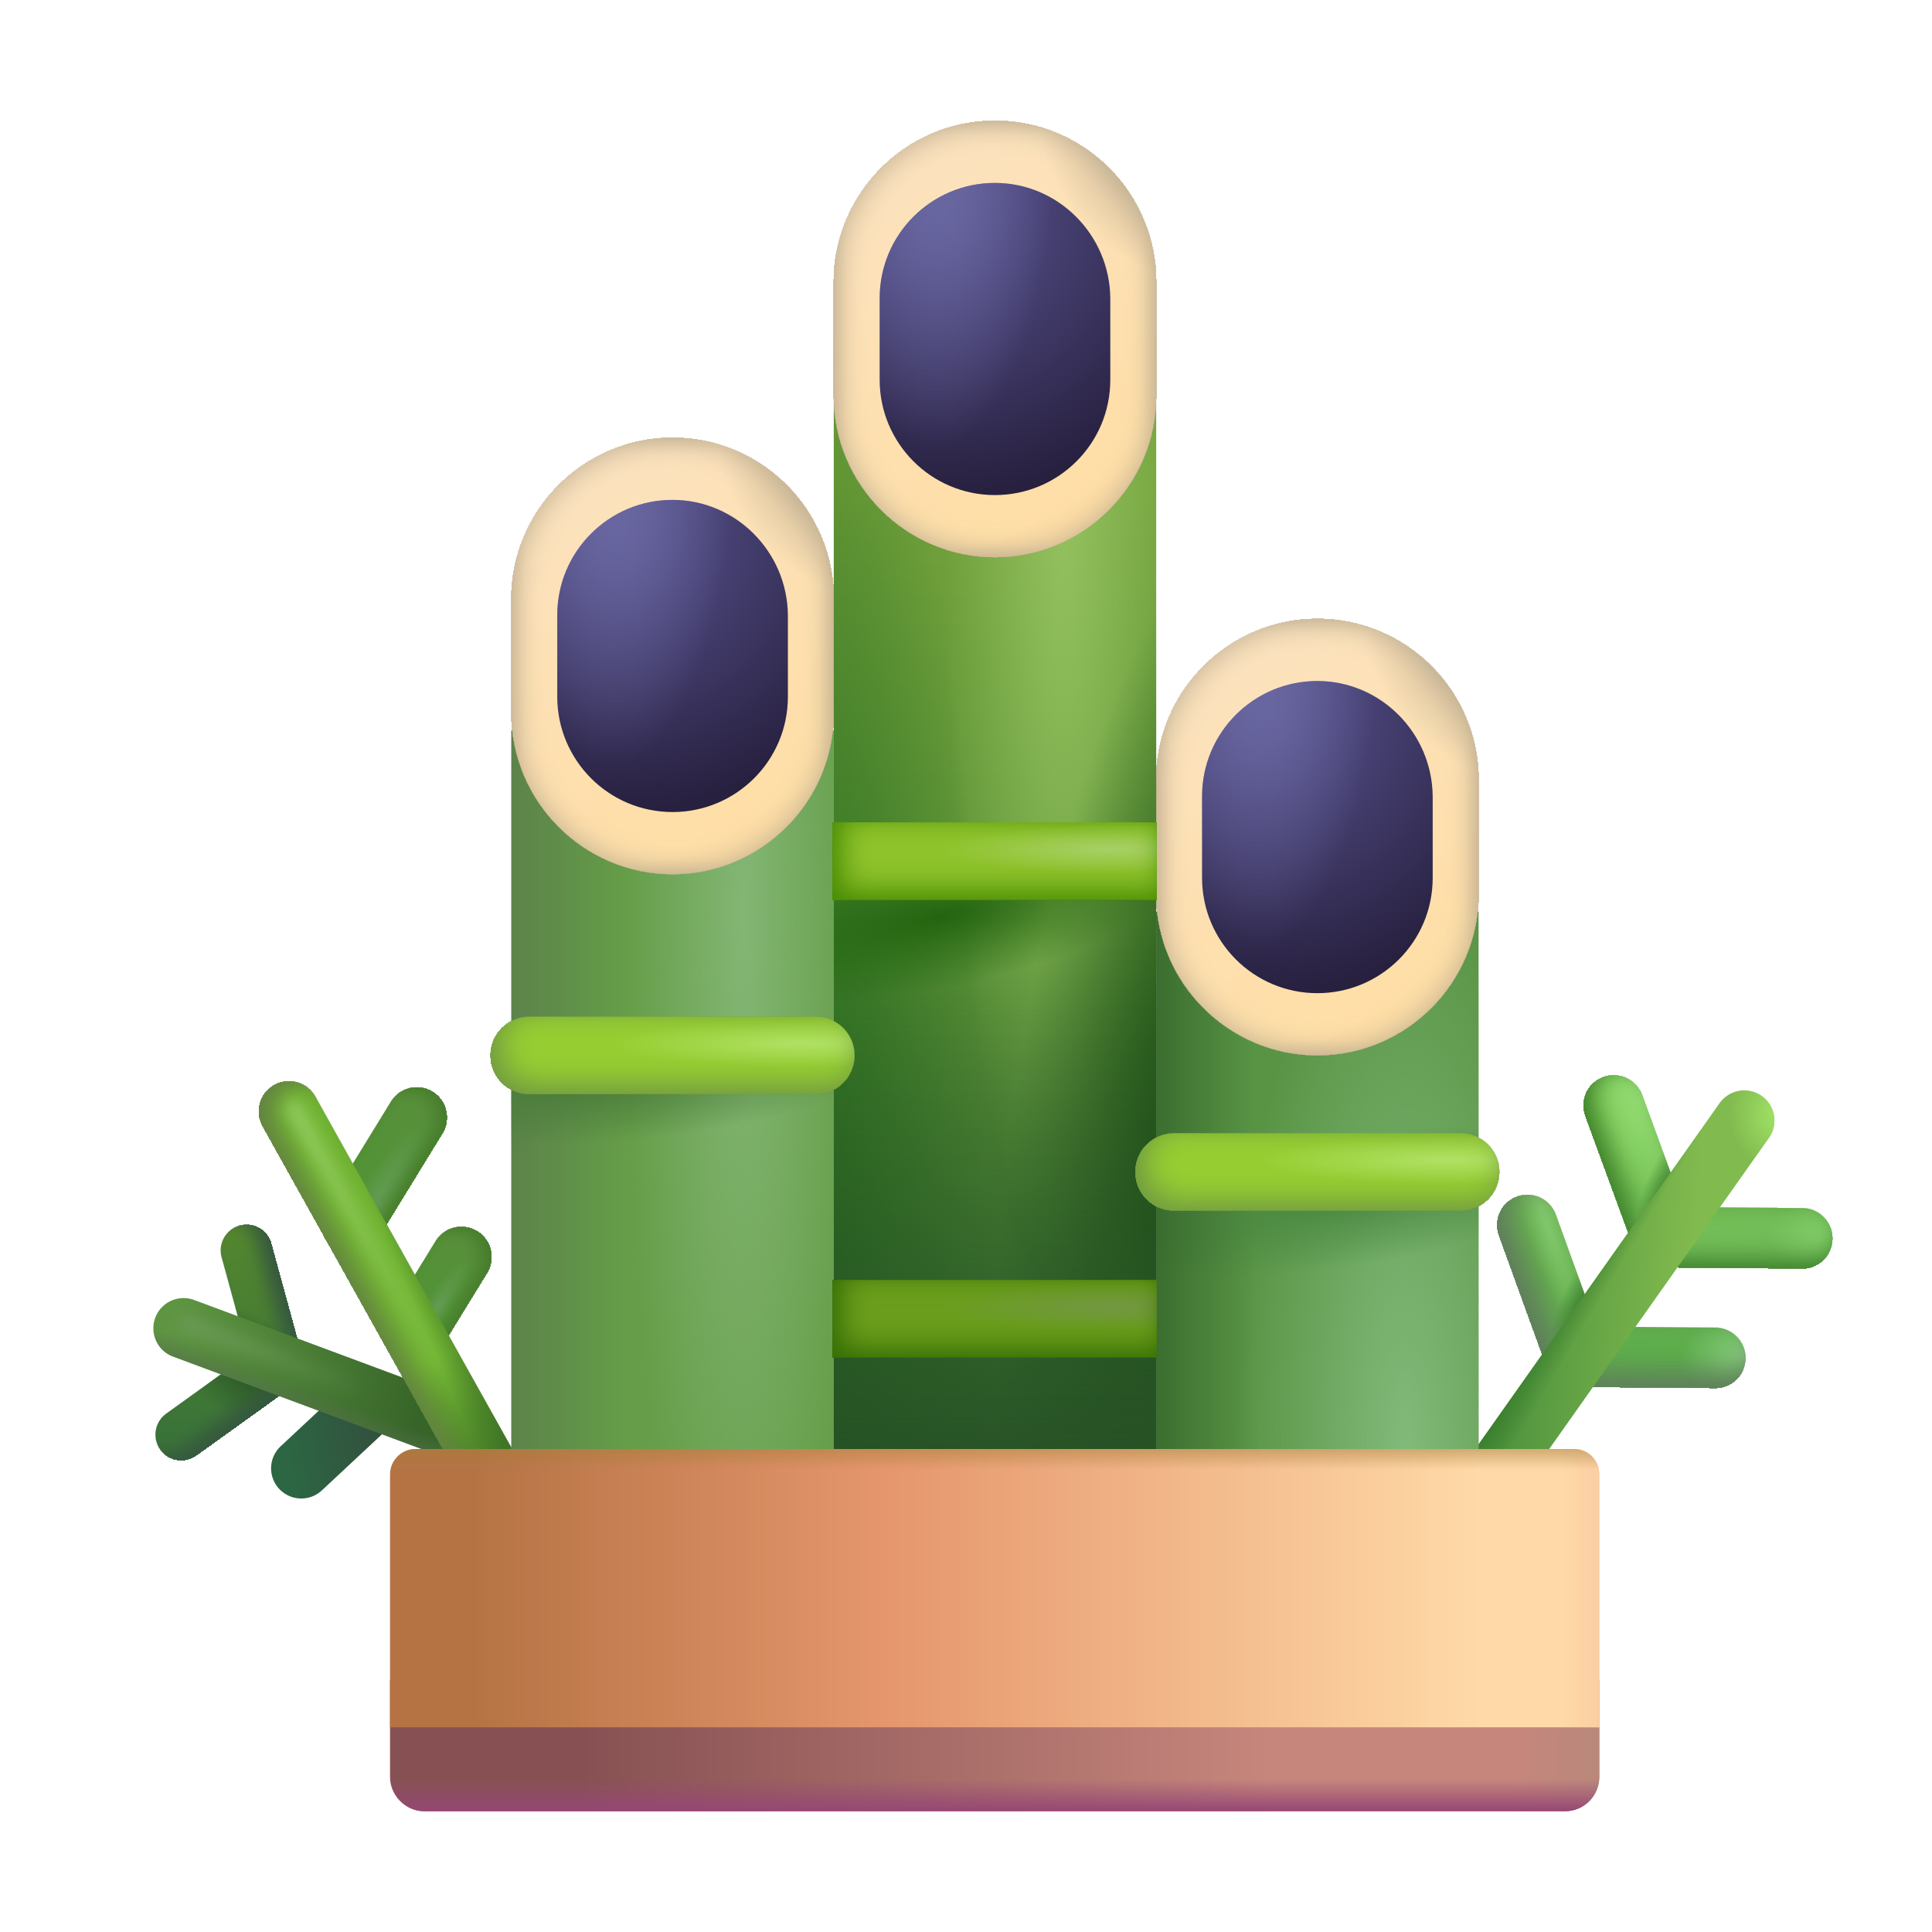
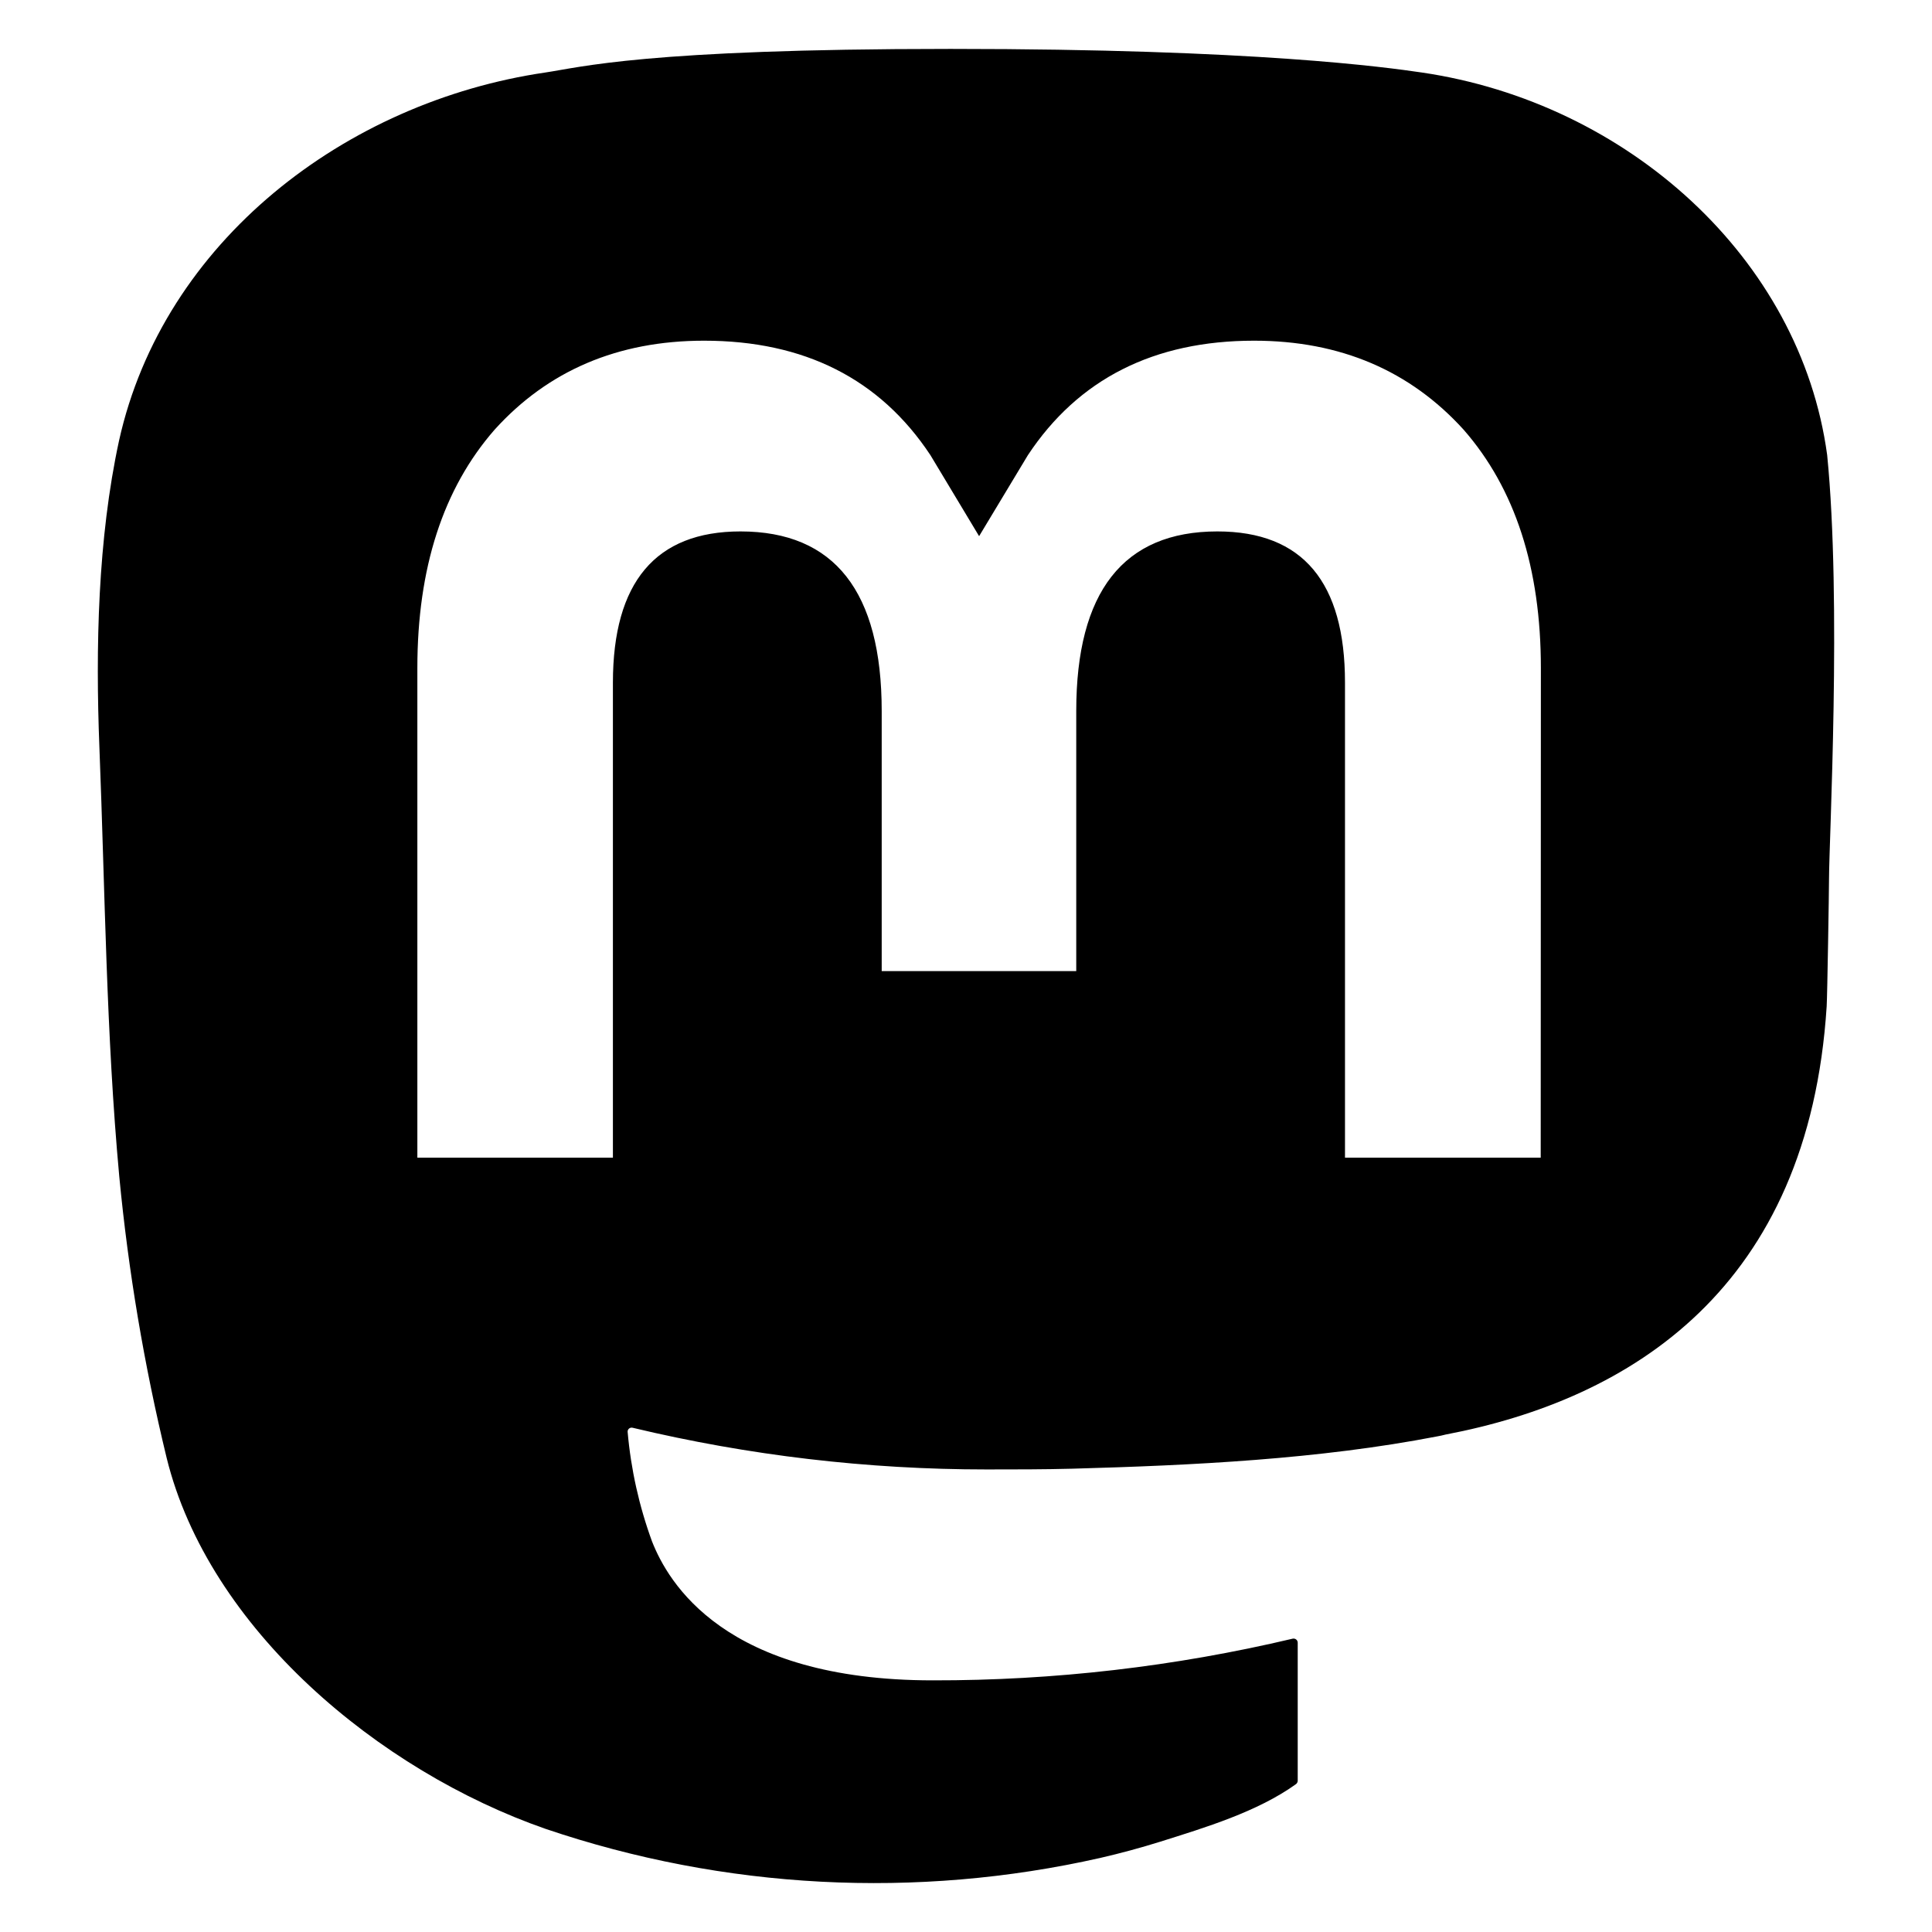
- <svg xmlns="http://www.w3.org/2000/svg" width="32" height="32" viewBox="0 0 32 32" fill="none">
-   <g filter="url(#filter0_i_18_742)">
-     <path d="M3 23.76L4.6 22.61L4.08 20.71" stroke="url(#paint0_linear_18_742)" stroke-width="0.85" stroke-miterlimit="10" stroke-linecap="round" stroke-linejoin="round" />
-     <path d="M3 23.76L4.6 22.61L4.08 20.71" stroke="url(#paint1_radial_18_742)" stroke-width="0.85" stroke-miterlimit="10" stroke-linecap="round" stroke-linejoin="round" />
-   </g>
-   <path d="M6.19 23.2L4.99 24.32" stroke="url(#paint2_linear_18_742)" stroke-miterlimit="10" stroke-linecap="round" stroke-linejoin="round" />
-   <g filter="url(#filter1_i_18_742)">
-     <path d="M5.82 20.27L6.9 18.51" stroke="url(#paint3_linear_18_742)" stroke-miterlimit="10" stroke-linecap="round" stroke-linejoin="round" />
-     <path d="M5.82 20.27L6.9 18.51" stroke="url(#paint4_radial_18_742)" stroke-miterlimit="10" stroke-linecap="round" stroke-linejoin="round" />
-   </g>
-   <g filter="url(#filter2_i_18_742)">
-     <path d="M6.94 21.96L7.64 20.82" stroke="url(#paint5_linear_18_742)" stroke-miterlimit="10" stroke-linecap="round" stroke-linejoin="round" />
-     <path d="M6.94 21.96L7.64 20.82" stroke="url(#paint6_radial_18_742)" stroke-miterlimit="10" stroke-linecap="round" stroke-linejoin="round" />
-   </g>
-   <path d="M7.77 23.76L3.04 22" stroke="url(#paint7_linear_18_742)" stroke-miterlimit="10" stroke-linecap="round" stroke-linejoin="round" />
-   <path d="M7.77 23.76L3.04 22" stroke="url(#paint8_linear_18_742)" stroke-miterlimit="10" stroke-linecap="round" stroke-linejoin="round" />
-   <g filter="url(#filter3_i_18_742)">
-     <path d="M26.73 18.31L27.53 20.49L29.85 20.51" stroke="url(#paint9_linear_18_742)" stroke-miterlimit="10" stroke-linecap="round" stroke-linejoin="round" />
-     <path d="M26.73 18.31L27.53 20.49L29.85 20.51" stroke="url(#paint10_radial_18_742)" stroke-miterlimit="10" stroke-linecap="round" stroke-linejoin="round" />
-     <path d="M26.73 18.31L27.53 20.49L29.85 20.51" stroke="url(#paint11_radial_18_742)" stroke-miterlimit="10" stroke-linecap="round" stroke-linejoin="round" />
-     <path d="M26.73 18.31L27.53 20.49L29.85 20.51" stroke="url(#paint12_radial_18_742)" stroke-miterlimit="10" stroke-linecap="round" stroke-linejoin="round" />
-   </g>
-   <g filter="url(#filter4_i_18_742)">
-     <path d="M25.3 20.29L26.09 22.47L28.41 22.49" stroke="url(#paint13_linear_18_742)" stroke-miterlimit="10" stroke-linecap="round" stroke-linejoin="round" />
-     <path d="M25.3 20.29L26.09 22.47L28.41 22.49" stroke="url(#paint14_radial_18_742)" stroke-miterlimit="10" stroke-linecap="round" stroke-linejoin="round" />
-     <path d="M25.3 20.29L26.09 22.47L28.41 22.49" stroke="url(#paint15_radial_18_742)" stroke-miterlimit="10" stroke-linecap="round" stroke-linejoin="round" />
-     <path d="M25.3 20.29L26.09 22.47L28.41 22.49" stroke="url(#paint16_radial_18_742)" stroke-miterlimit="10" stroke-linecap="round" stroke-linejoin="round" />
-   </g>
-   <path d="M23.55 26.12L28.89 18.56" stroke="url(#paint17_linear_18_742)" stroke-miterlimit="10" stroke-linecap="round" stroke-linejoin="round" />
-   <path d="M23.55 26.12L28.89 18.56" stroke="url(#paint18_radial_18_742)" stroke-miterlimit="10" stroke-linecap="round" stroke-linejoin="round" />
-   <path d="M23.55 26.12L28.89 18.56" stroke="url(#paint19_linear_18_742)" stroke-miterlimit="10" stroke-linecap="round" stroke-linejoin="round" />
-   <g filter="url(#filter5_i_18_742)">
-     <path d="M8.2 24.52L4.79 18.41" stroke="#70B430" stroke-miterlimit="10" stroke-linecap="round" stroke-linejoin="round" />
-     <path d="M8.2 24.52L4.79 18.41" stroke="url(#paint20_linear_18_742)" stroke-miterlimit="10" stroke-linecap="round" stroke-linejoin="round" />
-     <path d="M8.2 24.52L4.79 18.41" stroke="url(#paint21_linear_18_742)" stroke-miterlimit="10" stroke-linecap="round" stroke-linejoin="round" />
-   </g>
-   <path d="M25.92 30H7.03C6.72 30 6.46 29.74 6.46 29.43V27.82H26.49V29.43C26.49 29.74 26.24 30 25.92 30Z" fill="url(#paint22_linear_18_742)" />
-   <path d="M25.92 30H7.03C6.72 30 6.46 29.74 6.46 29.43V27.82H26.49V29.43C26.49 29.74 26.24 30 25.92 30Z" fill="url(#paint23_linear_18_742)" />
-   <path d="M25.92 30H7.03C6.72 30 6.46 29.74 6.46 29.43V27.82H26.49V29.43C26.49 29.74 26.24 30 25.92 30Z" fill="url(#paint24_linear_18_742)" />
-   <path d="M26.07 24H6.88C6.65 24 6.46 24.19 6.46 24.42V28.61H26.49V24.42C26.49 24.19 26.31 24 26.07 24Z" fill="url(#paint25_linear_18_742)" />
-   <path d="M26.07 24H6.88C6.65 24 6.46 24.19 6.46 24.42V28.61H26.49V24.42C26.49 24.19 26.31 24 26.07 24Z" fill="url(#paint26_linear_18_742)" />
-   <path d="M26.07 24H6.88C6.65 24 6.46 24.19 6.46 24.42V28.61H26.49V24.42C26.49 24.19 26.31 24 26.07 24Z" fill="url(#paint27_linear_18_742)" />
-   <path d="M13.81 12.1H8.47V24H13.81V12.1Z" fill="#659D48" />
-   <path d="M13.81 12.1H8.47V24H13.81V12.1Z" fill="url(#paint28_radial_18_742)" />
-   <path d="M13.81 12.1H8.47V24H13.81V12.1Z" fill="url(#paint29_linear_18_742)" />
-   <path d="M13.81 12.1H8.47V24H13.81V12.1Z" fill="url(#paint30_radial_18_742)" />
-   <g filter="url(#filter6_i_18_742)">
-     <path d="M11.14 7.25C9.67 7.25 8.47 8.45 8.47 9.92V11.81C8.47 13.28 9.67 14.48 11.14 14.48C12.61 14.48 13.81 13.28 13.81 11.81V9.92C13.81 8.44 12.61 7.25 11.14 7.25Z" fill="url(#paint31_linear_18_742)" />
-     <path d="M11.14 7.25C9.67 7.25 8.47 8.45 8.47 9.92V11.81C8.47 13.28 9.67 14.48 11.14 14.48C12.61 14.48 13.81 13.28 13.81 11.81V9.92C13.81 8.44 12.61 7.25 11.14 7.25Z" fill="url(#paint32_radial_18_742)" />
-   </g>
-   <path d="M11.14 8.28C10.09 8.28 9.23 9.13 9.23 10.19V11.54C9.23 12.59 10.08 13.45 11.14 13.45C12.19 13.45 13.05 12.6 13.05 11.54V10.19C13.04 9.14 12.19 8.28 11.14 8.28Z" fill="url(#paint33_radial_18_742)" />
-   <path d="M11.14 8.28C10.09 8.28 9.23 9.13 9.23 10.19V11.54C9.23 12.59 10.08 13.45 11.14 13.45C12.19 13.45 13.05 12.6 13.05 11.54V10.19C13.04 9.14 12.19 8.28 11.14 8.28Z" fill="url(#paint34_radial_18_742)" />
-   <path d="M24.49 15.1H19.15V24H24.49V15.1Z" fill="#599445" />
-   <path d="M24.49 15.1H19.15V24H24.49V15.1Z" fill="url(#paint35_radial_18_742)" />
-   <path d="M24.49 15.1H19.15V24H24.49V15.1Z" fill="url(#paint36_radial_18_742)" />
-   <path d="M24.49 15.1H19.15V24H24.49V15.1Z" fill="url(#paint37_linear_18_742)" />
-   <g filter="url(#filter7_i_18_742)">
-     <path d="M21.82 10.25C20.35 10.25 19.15 11.45 19.15 12.92V14.81C19.15 16.28 20.35 17.48 21.82 17.48C23.29 17.48 24.49 16.28 24.49 14.81V12.92C24.49 11.44 23.29 10.25 21.82 10.25Z" fill="url(#paint38_linear_18_742)" />
-     <path d="M21.82 10.25C20.35 10.25 19.15 11.45 19.15 12.92V14.81C19.15 16.28 20.35 17.48 21.82 17.48C23.29 17.48 24.49 16.28 24.49 14.81V12.92C24.49 11.44 23.29 10.25 21.82 10.25Z" fill="url(#paint39_radial_18_742)" />
-   </g>
-   <path d="M21.82 11.28C20.77 11.28 19.91 12.13 19.91 13.19V14.54C19.91 15.59 20.76 16.45 21.82 16.45C22.87 16.45 23.73 15.6 23.73 14.54V13.19C23.72 12.14 22.87 11.28 21.82 11.28Z" fill="url(#paint40_radial_18_742)" />
-   <path d="M21.82 11.28C20.77 11.28 19.91 12.13 19.91 13.19V14.54C19.91 15.59 20.76 16.45 21.82 16.45C22.87 16.45 23.73 15.6 23.73 14.54V13.19C23.72 12.14 22.87 11.28 21.82 11.28Z" fill="url(#paint41_radial_18_742)" />
-   <path d="M19.15 5.5H13.81V24H19.15V5.5Z" fill="url(#paint42_linear_18_742)" />
-   <path d="M19.15 5.5H13.81V24H19.15V5.5Z" fill="url(#paint43_radial_18_742)" />
-   <path d="M19.15 5.5H13.81V24H19.15V5.5Z" fill="url(#paint44_radial_18_742)" />
-   <path d="M19.15 5.5H13.81V24H19.15V5.5Z" fill="url(#paint45_radial_18_742)" />
-   <path d="M19.15 5.5H13.81V24H19.15V5.5Z" fill="url(#paint46_linear_18_742)" />
-   <path d="M19.15 5.5H13.81V24H19.15V5.5Z" fill="url(#paint47_radial_18_742)" />
-   <g filter="url(#filter8_i_18_742)">
-     <path d="M16.48 2C15.01 2 13.81 3.2 13.81 4.67V6.56C13.81 8.03 15.01 9.23 16.48 9.23C17.95 9.23 19.15 8.03 19.15 6.56V4.67C19.15 3.19 17.95 2 16.48 2Z" fill="url(#paint48_linear_18_742)" />
-     <path d="M16.48 2C15.01 2 13.81 3.2 13.81 4.67V6.56C13.81 8.03 15.01 9.23 16.48 9.23C17.95 9.23 19.15 8.03 19.15 6.56V4.67C19.15 3.19 17.95 2 16.48 2Z" fill="url(#paint49_radial_18_742)" />
-   </g>
-   <path d="M16.48 3.03C15.43 3.03 14.57 3.88 14.57 4.94V6.29C14.57 7.34 15.42 8.2 16.48 8.2C17.53 8.2 18.39 7.35 18.39 6.29V4.94C18.38 3.89 17.53 3.03 16.48 3.03Z" fill="url(#paint50_radial_18_742)" />
-   <path d="M16.48 3.03C15.43 3.03 14.57 3.88 14.57 4.94V6.29C14.57 7.34 15.42 8.2 16.48 8.2C17.53 8.2 18.39 7.35 18.39 6.29V4.94C18.38 3.89 17.53 3.03 16.48 3.03Z" fill="url(#paint51_radial_18_742)" />
-   <g filter="url(#filter9_i_18_742)">
-     <path d="M19.16 21.2H13.79V22.48H19.16V21.2Z" fill="#6B9E1C" />
-     <path d="M19.16 21.2H13.79V22.48H19.16V21.2Z" fill="url(#paint52_radial_18_742)" />
-   </g>
-   <g filter="url(#filter10_i_18_742)">
-     <path d="M19.16 13.62H13.79V14.9H19.16V13.62Z" fill="#8FC32B" />
-     <path d="M19.16 13.62H13.79V14.9H19.16V13.62Z" fill="url(#paint53_radial_18_742)" />
-   </g>
-   <g filter="url(#filter11_i_18_742)">
-     <path d="M13.514 16.84H8.766C8.413 16.84 8.126 17.127 8.126 17.48C8.126 17.834 8.413 18.12 8.766 18.12H13.514C13.867 18.12 14.153 17.834 14.153 17.48C14.153 17.127 13.867 16.84 13.514 16.84Z" fill="#96CE31" />
-     <path d="M13.514 16.84H8.766C8.413 16.84 8.126 17.127 8.126 17.48C8.126 17.834 8.413 18.12 8.766 18.12H13.514C13.867 18.12 14.153 17.834 14.153 17.48C14.153 17.127 13.867 16.84 13.514 16.84Z" fill="url(#paint54_radial_18_742)" />
-   </g>
-   <g filter="url(#filter12_i_18_742)">
-     <path d="M24.194 18.77H19.447C19.093 18.77 18.806 19.057 18.806 19.41C18.806 19.764 19.093 20.05 19.447 20.05H24.194C24.547 20.05 24.834 19.764 24.834 19.41C24.834 19.057 24.547 18.77 24.194 18.77Z" fill="#96CE31" />
-     <path d="M24.194 18.77H19.447C19.093 18.77 18.806 19.057 18.806 19.41C18.806 19.764 19.093 20.05 19.447 20.05H24.194C24.547 20.05 24.834 19.764 24.834 19.41C24.834 19.057 24.547 18.77 24.194 18.77Z" fill="url(#paint55_radial_18_742)" />
-   </g>
-   <g filter="url(#filter13_f_18_742)">
-     <path d="M4.857 18.344L7.872 23.703" stroke="url(#paint56_linear_18_742)" stroke-width="0.25" stroke-linecap="round" />
-   </g>
-   <g filter="url(#filter14_f_18_742)">
-     <path d="M3.075 21.922L6.544 23.219" stroke="url(#paint57_linear_18_742)" stroke-width="0.25" stroke-linecap="round" />
-   </g>
-   <defs>
-     <filter id="filter0_i_18_742" x="2.325" y="20.185" width="2.7" height="4" filterUnits="userSpaceOnUse" color-interpolation-filters="sRGB">
-       <feFlood flood-opacity="0" result="BackgroundImageFix" />
-       <feBlend mode="normal" in="SourceGraphic" in2="BackgroundImageFix" result="shape" />
-       <feColorMatrix in="SourceAlpha" type="matrix" values="0 0 0 0 0 0 0 0 0 0 0 0 0 0 0 0 0 0 127 0" result="hardAlpha" />
-       <feOffset dx="-0.25" dy="-0.1" />
-       <feGaussianBlur stdDeviation="0.15" />
-       <feComposite in2="hardAlpha" operator="arithmetic" k2="-1" k3="1" />
-       <feColorMatrix type="matrix" values="0 0 0 0 0.208 0 0 0 0 0.341 0 0 0 0 0.243 0 0 0 1 0" />
-       <feBlend mode="normal" in2="shape" result="effect1_innerShadow_18_742" />
-     </filter>
-     <filter id="filter1_i_18_742" x="5.17" y="18.01" width="2.23" height="2.76" filterUnits="userSpaceOnUse" color-interpolation-filters="sRGB">
-       <feFlood flood-opacity="0" result="BackgroundImageFix" />
-       <feBlend mode="normal" in="SourceGraphic" in2="BackgroundImageFix" result="shape" />
-       <feColorMatrix in="SourceAlpha" type="matrix" values="0 0 0 0 0 0 0 0 0 0 0 0 0 0 0 0 0 0 127 0" result="hardAlpha" />
-       <feOffset dx="-0.15" />
-       <feGaussianBlur stdDeviation="0.15" />
-       <feComposite in2="hardAlpha" operator="arithmetic" k2="-1" k3="1" />
-       <feColorMatrix type="matrix" values="0 0 0 0 0.267 0 0 0 0 0.475 0 0 0 0 0.161 0 0 0 1 0" />
-       <feBlend mode="normal" in2="shape" result="effect1_innerShadow_18_742" />
-     </filter>
-     <filter id="filter2_i_18_742" x="6.29" y="20.32" width="1.85" height="2.14" filterUnits="userSpaceOnUse" color-interpolation-filters="sRGB">
-       <feFlood flood-opacity="0" result="BackgroundImageFix" />
-       <feBlend mode="normal" in="SourceGraphic" in2="BackgroundImageFix" result="shape" />
-       <feColorMatrix in="SourceAlpha" type="matrix" values="0 0 0 0 0 0 0 0 0 0 0 0 0 0 0 0 0 0 127 0" result="hardAlpha" />
-       <feOffset dx="-0.15" />
-       <feGaussianBlur stdDeviation="0.15" />
-       <feComposite in2="hardAlpha" operator="arithmetic" k2="-1" k3="1" />
-       <feColorMatrix type="matrix" values="0 0 0 0 0.267 0 0 0 0 0.475 0 0 0 0 0.161 0 0 0 1 0" />
-       <feBlend mode="normal" in2="shape" result="effect1_innerShadow_18_742" />
-     </filter>
-     <filter id="filter3_i_18_742" x="26.23" y="17.66" width="4.27" height="3.35" filterUnits="userSpaceOnUse" color-interpolation-filters="sRGB">
-       <feFlood flood-opacity="0" result="BackgroundImageFix" />
-       <feBlend mode="normal" in="SourceGraphic" in2="BackgroundImageFix" result="shape" />
-       <feColorMatrix in="SourceAlpha" type="matrix" values="0 0 0 0 0 0 0 0 0 0 0 0 0 0 0 0 0 0 127 0" result="hardAlpha" />
-       <feOffset dx="0.15" dy="-0.15" />
-       <feGaussianBlur stdDeviation="0.2" />
-       <feComposite in2="hardAlpha" operator="arithmetic" k2="-1" k3="1" />
-       <feColorMatrix type="matrix" values="0 0 0 0 0.239 0 0 0 0 0.498 0 0 0 0 0.161 0 0 0 1 0" />
-       <feBlend mode="normal" in2="shape" result="effect1_innerShadow_18_742" />
-     </filter>
-     <filter id="filter4_i_18_742" x="24.8" y="19.54" width="4.36" height="3.45" filterUnits="userSpaceOnUse" color-interpolation-filters="sRGB">
-       <feFlood flood-opacity="0" result="BackgroundImageFix" />
-       <feBlend mode="normal" in="SourceGraphic" in2="BackgroundImageFix" result="shape" />
-       <feColorMatrix in="SourceAlpha" type="matrix" values="0 0 0 0 0 0 0 0 0 0 0 0 0 0 0 0 0 0 127 0" result="hardAlpha" />
-       <feOffset dx="0.25" dy="-0.25" />
-       <feGaussianBlur stdDeviation="0.25" />
-       <feComposite in2="hardAlpha" operator="arithmetic" k2="-1" k3="1" />
-       <feColorMatrix type="matrix" values="0 0 0 0 0.373 0 0 0 0 0.482 0 0 0 0 0.361 0 0 0 1 0" />
-       <feBlend mode="normal" in2="shape" result="effect1_innerShadow_18_742" />
-     </filter>
-     <filter id="filter5_i_18_742" x="4.29" y="17.91" width="4.66" height="7.11" filterUnits="userSpaceOnUse" color-interpolation-filters="sRGB">
-       <feFlood flood-opacity="0" result="BackgroundImageFix" />
-       <feBlend mode="normal" in="SourceGraphic" in2="BackgroundImageFix" result="shape" />
-       <feColorMatrix in="SourceAlpha" type="matrix" values="0 0 0 0 0 0 0 0 0 0 0 0 0 0 0 0 0 0 127 0" result="hardAlpha" />
-       <feOffset dx="0.25" />
-       <feGaussianBlur stdDeviation="0.2" />
-       <feComposite in2="hardAlpha" operator="arithmetic" k2="-1" k3="1" />
-       <feColorMatrix type="matrix" values="0 0 0 0 0.388 0 0 0 0 0.51 0 0 0 0 0.255 0 0 0 1 0" />
-       <feBlend mode="normal" in2="shape" result="effect1_innerShadow_18_742" />
-     </filter>
-     <filter id="filter6_i_18_742" x="8.47" y="7.25" width="5.34" height="7.23" filterUnits="userSpaceOnUse" color-interpolation-filters="sRGB">
-       <feFlood flood-opacity="0" result="BackgroundImageFix" />
-       <feBlend mode="normal" in="SourceGraphic" in2="BackgroundImageFix" result="shape" />
-       <feColorMatrix in="SourceAlpha" type="matrix" values="0 0 0 0 0 0 0 0 0 0 0 0 0 0 0 0 0 0 127 0" result="hardAlpha" />
-       <feOffset />
-       <feGaussianBlur stdDeviation="0.25" />
-       <feComposite in2="hardAlpha" operator="arithmetic" k2="-1" k3="1" />
-       <feColorMatrix type="matrix" values="0 0 0 0 0.725 0 0 0 0 0.663 0 0 0 0 0.549 0 0 0 1 0" />
-       <feBlend mode="normal" in2="shape" result="effect1_innerShadow_18_742" />
-     </filter>
-     <filter id="filter7_i_18_742" x="19.15" y="10.25" width="5.34" height="7.23" filterUnits="userSpaceOnUse" color-interpolation-filters="sRGB">
-       <feFlood flood-opacity="0" result="BackgroundImageFix" />
-       <feBlend mode="normal" in="SourceGraphic" in2="BackgroundImageFix" result="shape" />
-       <feColorMatrix in="SourceAlpha" type="matrix" values="0 0 0 0 0 0 0 0 0 0 0 0 0 0 0 0 0 0 127 0" result="hardAlpha" />
-       <feOffset />
-       <feGaussianBlur stdDeviation="0.25" />
-       <feComposite in2="hardAlpha" operator="arithmetic" k2="-1" k3="1" />
-       <feColorMatrix type="matrix" values="0 0 0 0 0.725 0 0 0 0 0.663 0 0 0 0 0.549 0 0 0 1 0" />
-       <feBlend mode="normal" in2="shape" result="effect1_innerShadow_18_742" />
-     </filter>
-     <filter id="filter8_i_18_742" x="13.81" y="2" width="5.34" height="7.23" filterUnits="userSpaceOnUse" color-interpolation-filters="sRGB">
-       <feFlood flood-opacity="0" result="BackgroundImageFix" />
-       <feBlend mode="normal" in="SourceGraphic" in2="BackgroundImageFix" result="shape" />
-       <feColorMatrix in="SourceAlpha" type="matrix" values="0 0 0 0 0 0 0 0 0 0 0 0 0 0 0 0 0 0 127 0" result="hardAlpha" />
-       <feOffset />
-       <feGaussianBlur stdDeviation="0.25" />
-       <feComposite in2="hardAlpha" operator="arithmetic" k2="-1" k3="1" />
-       <feColorMatrix type="matrix" values="0 0 0 0 0.725 0 0 0 0 0.663 0 0 0 0 0.549 0 0 0 1 0" />
-       <feBlend mode="normal" in2="shape" result="effect1_innerShadow_18_742" />
-     </filter>
-     <filter id="filter9_i_18_742" x="13.79" y="21.05" width="5.52" height="1.43" filterUnits="userSpaceOnUse" color-interpolation-filters="sRGB">
-       <feFlood flood-opacity="0" result="BackgroundImageFix" />
-       <feBlend mode="normal" in="SourceGraphic" in2="BackgroundImageFix" result="shape" />
-       <feColorMatrix in="SourceAlpha" type="matrix" values="0 0 0 0 0 0 0 0 0 0 0 0 0 0 0 0 0 0 127 0" result="hardAlpha" />
-       <feOffset dx="0.15" dy="-0.15" />
-       <feGaussianBlur stdDeviation="0.25" />
-       <feComposite in2="hardAlpha" operator="arithmetic" k2="-1" k3="1" />
-       <feColorMatrix type="matrix" values="0 0 0 0 0.212 0 0 0 0 0.431 0 0 0 0 0.012 0 0 0 1 0" />
-       <feBlend mode="normal" in2="shape" result="effect1_innerShadow_18_742" />
-     </filter>
-     <filter id="filter10_i_18_742" x="13.79" y="13.47" width="5.52" height="1.43" filterUnits="userSpaceOnUse" color-interpolation-filters="sRGB">
-       <feFlood flood-opacity="0" result="BackgroundImageFix" />
-       <feBlend mode="normal" in="SourceGraphic" in2="BackgroundImageFix" result="shape" />
-       <feColorMatrix in="SourceAlpha" type="matrix" values="0 0 0 0 0 0 0 0 0 0 0 0 0 0 0 0 0 0 127 0" result="hardAlpha" />
-       <feOffset dx="0.15" dy="-0.15" />
-       <feGaussianBlur stdDeviation="0.25" />
-       <feComposite in2="hardAlpha" operator="arithmetic" k2="-1" k3="1" />
-       <feColorMatrix type="matrix" values="0 0 0 0 0.286 0 0 0 0 0.549 0 0 0 0 0.012 0 0 0 1 0" />
-       <feBlend mode="normal" in2="shape" result="effect1_innerShadow_18_742" />
-     </filter>
-     <filter id="filter11_i_18_742" x="8.126" y="16.69" width="6.177" height="1.43" filterUnits="userSpaceOnUse" color-interpolation-filters="sRGB">
-       <feFlood flood-opacity="0" result="BackgroundImageFix" />
-       <feBlend mode="normal" in="SourceGraphic" in2="BackgroundImageFix" result="shape" />
-       <feColorMatrix in="SourceAlpha" type="matrix" values="0 0 0 0 0 0 0 0 0 0 0 0 0 0 0 0 0 0 127 0" result="hardAlpha" />
-       <feOffset dx="0.15" dy="-0.15" />
-       <feGaussianBlur stdDeviation="0.25" />
-       <feComposite in2="hardAlpha" operator="arithmetic" k2="-1" k3="1" />
-       <feColorMatrix type="matrix" values="0 0 0 0 0.439 0 0 0 0 0.6 0 0 0 0 0.255 0 0 0 1 0" />
-       <feBlend mode="normal" in2="shape" result="effect1_innerShadow_18_742" />
-     </filter>
-     <filter id="filter12_i_18_742" x="18.806" y="18.62" width="6.177" height="1.43" filterUnits="userSpaceOnUse" color-interpolation-filters="sRGB">
-       <feFlood flood-opacity="0" result="BackgroundImageFix" />
-       <feBlend mode="normal" in="SourceGraphic" in2="BackgroundImageFix" result="shape" />
-       <feColorMatrix in="SourceAlpha" type="matrix" values="0 0 0 0 0 0 0 0 0 0 0 0 0 0 0 0 0 0 127 0" result="hardAlpha" />
-       <feOffset dx="0.15" dy="-0.15" />
-       <feGaussianBlur stdDeviation="0.25" />
-       <feComposite in2="hardAlpha" operator="arithmetic" k2="-1" k3="1" />
-       <feColorMatrix type="matrix" values="0 0 0 0 0.439 0 0 0 0 0.6 0 0 0 0 0.255 0 0 0 1 0" />
-       <feBlend mode="normal" in2="shape" result="effect1_innerShadow_18_742" />
-     </filter>
-     <filter id="filter13_f_18_742" x="4.482" y="17.969" width="3.766" height="6.109" filterUnits="userSpaceOnUse" color-interpolation-filters="sRGB">
-       <feFlood flood-opacity="0" result="BackgroundImageFix" />
-       <feBlend mode="normal" in="SourceGraphic" in2="BackgroundImageFix" result="shape" />
-       <feGaussianBlur stdDeviation="0.125" result="effect1_foregroundBlur_18_742" />
-     </filter>
-     <filter id="filter14_f_18_742" x="2.7" y="21.547" width="4.219" height="2.047" filterUnits="userSpaceOnUse" color-interpolation-filters="sRGB">
-       <feFlood flood-opacity="0" result="BackgroundImageFix" />
-       <feBlend mode="normal" in="SourceGraphic" in2="BackgroundImageFix" result="shape" />
-       <feGaussianBlur stdDeviation="0.125" result="effect1_foregroundBlur_18_742" />
-     </filter>
-     <linearGradient id="paint0_linear_18_742" x1="4.06" y1="19.344" x2="4.154" y2="23.76" gradientUnits="userSpaceOnUse">
-       <stop offset="0.011" stop-color="#5B8C2C" />
-       <stop offset="1" stop-color="#3A7338" />
-     </linearGradient>
-     <radialGradient id="paint1_radial_18_742" cx="0" cy="0" r="1" gradientUnits="userSpaceOnUse" gradientTransform="translate(4.24727 22.7344) rotate(121.343) scale(0.859858 1.8802)">
-       <stop offset="0.248" stop-color="#2D5D28" />
-       <stop offset="1" stop-color="#2D5D28" stop-opacity="0" />
-     </radialGradient>
-     <linearGradient id="paint2_linear_18_742" x1="6.19" y1="23.76" x2="4.763" y2="24.062" gradientUnits="userSpaceOnUse">
-       <stop stop-color="#32513F" />
-       <stop offset="1" stop-color="#2C6642" />
-     </linearGradient>
-     <linearGradient id="paint3_linear_18_742" x1="7.2" y1="18.328" x2="6.091" y2="20.156" gradientUnits="userSpaceOnUse">
-       <stop stop-color="#578F3A" />
-       <stop offset="1" stop-color="#519535" />
-     </linearGradient>
-     <radialGradient id="paint4_radial_18_742" cx="0" cy="0" r="1" gradientUnits="userSpaceOnUse" gradientTransform="translate(6.23158 19.9219) rotate(-57.7557) scale(1.6693 0.35011)">
-       <stop stop-color="#639D55" />
-       <stop offset="1" stop-color="#639D55" stop-opacity="0" />
-     </radialGradient>
-     <linearGradient id="paint5_linear_18_742" x1="7.835" y1="20.702" x2="7.116" y2="21.887" gradientUnits="userSpaceOnUse">
-       <stop stop-color="#578F3A" />
-       <stop offset="1" stop-color="#519535" />
-     </linearGradient>
-     <radialGradient id="paint6_radial_18_742" cx="0" cy="0" r="1" gradientUnits="userSpaceOnUse" gradientTransform="translate(7.20674 21.7345) rotate(-57.739) scale(1.08146 0.226881)">
-       <stop stop-color="#639D55" />
-       <stop offset="1" stop-color="#639D55" stop-opacity="0" />
-     </radialGradient>
-     <linearGradient id="paint7_linear_18_742" x1="2.778" y1="22" x2="6.966" y2="23.375" gradientUnits="userSpaceOnUse">
-       <stop stop-color="#5E9541" />
-       <stop offset="1" stop-color="#376529" />
-     </linearGradient>
-     <linearGradient id="paint8_linear_18_742" x1="4.653" y1="23.406" x2="4.857" y2="22.88" gradientUnits="userSpaceOnUse">
-       <stop stop-color="#546F4C" />
-       <stop offset="1" stop-color="#546F4C" stop-opacity="0" />
-     </linearGradient>
-     <linearGradient id="paint9_linear_18_742" x1="28.029" y1="18" x2="28.466" y2="21.156" gradientUnits="userSpaceOnUse">
-       <stop offset="0.011" stop-color="#79C851" />
-       <stop offset="1" stop-color="#71BA5A" />
-     </linearGradient>
-     <radialGradient id="paint10_radial_18_742" cx="0" cy="0" r="1" gradientUnits="userSpaceOnUse" gradientTransform="translate(27.2941 18.1406) rotate(70.6881) scale(1.93712 1.2919)">
-       <stop stop-color="#97DF77" />
-       <stop offset="1" stop-color="#97DF77" stop-opacity="0" />
-     </radialGradient>
-     <radialGradient id="paint11_radial_18_742" cx="0" cy="0" r="1" gradientUnits="userSpaceOnUse" gradientTransform="translate(30.3097 20.51) rotate(180) scale(1.03125 0.76001)">
-       <stop stop-color="#81CF68" />
-       <stop offset="1" stop-color="#81CF68" stop-opacity="0" />
-     </radialGradient>
-     <radialGradient id="paint12_radial_18_742" cx="0" cy="0" r="1" gradientUnits="userSpaceOnUse" gradientTransform="translate(27.6019 19.8012) rotate(-159.504) scale(0.40163 1.10952)">
-       <stop stop-color="#357727" />
-       <stop offset="1" stop-color="#357727" stop-opacity="0" />
-     </radialGradient>
-     <linearGradient id="paint13_linear_18_742" x1="26.594" y1="19.98" x2="27.033" y2="23.136" gradientUnits="userSpaceOnUse">
-       <stop offset="0.011" stop-color="#69B84C" />
-       <stop offset="1" stop-color="#5AAC4A" />
-     </linearGradient>
-     <radialGradient id="paint14_radial_18_742" cx="0" cy="0" r="1" gradientUnits="userSpaceOnUse" gradientTransform="translate(25.6223 20.29) rotate(71.4844) scale(1.96812 0.370325)">
-       <stop stop-color="#82C86D" />
-       <stop offset="1" stop-color="#82C86D" stop-opacity="0" />
-     </radialGradient>
-     <radialGradient id="paint15_radial_18_742" cx="0" cy="0" r="1" gradientUnits="userSpaceOnUse" gradientTransform="translate(28.8683 22.49) rotate(180) scale(1.02795 0.760004)">
-       <stop stop-color="#89CF7F" />
-       <stop offset="1" stop-color="#89CF7F" stop-opacity="0" />
-     </radialGradient>
-     <radialGradient id="paint16_radial_18_742" cx="0" cy="0" r="1" gradientUnits="userSpaceOnUse" gradientTransform="translate(26.1691 21.7813) rotate(-159.444) scale(0.4005 1.10908)">
-       <stop stop-color="#357727" />
-       <stop offset="1" stop-color="#357727" stop-opacity="0" />
-     </radialGradient>
-     <linearGradient id="paint17_linear_18_742" x1="28.122" y1="21" x2="25.122" y2="20.75" gradientUnits="userSpaceOnUse">
-       <stop offset="0.034" stop-color="#81BA4E" />
-       <stop offset="1" stop-color="#4F933E" />
-     </linearGradient>
-     <radialGradient id="paint18_radial_18_742" cx="0" cy="0" r="1" gradientUnits="userSpaceOnUse" gradientTransform="translate(29.5285 18.4609) rotate(170.618) scale(0.910617 0.94935)">
-       <stop stop-color="#A3E769" />
-       <stop offset="1" stop-color="#A3E769" stop-opacity="0" />
-     </radialGradient>
-     <linearGradient id="paint19_linear_18_742" x1="25.669" y1="21.688" x2="26.22" y2="22.016" gradientUnits="userSpaceOnUse">
-       <stop stop-color="#367A2A" />
-       <stop offset="1" stop-color="#367A2A" stop-opacity="0" />
-     </linearGradient>
-     <linearGradient id="paint20_linear_18_742" x1="8.778" y1="25.344" x2="7.435" y2="22.406" gradientUnits="userSpaceOnUse">
-       <stop stop-color="#2D5E21" />
-       <stop offset="1" stop-color="#2D5E21" stop-opacity="0" />
-     </linearGradient>
-     <linearGradient id="paint21_linear_18_742" x1="9.028" y1="23.875" x2="7.997" y2="24.312" gradientUnits="userSpaceOnUse">
-       <stop stop-color="#2D5E21" />
-       <stop offset="1" stop-color="#2D5E21" stop-opacity="0" />
-     </linearGradient>
-     <linearGradient id="paint22_linear_18_742" x1="9.622" y1="30" x2="21.06" y2="30" gradientUnits="userSpaceOnUse">
-       <stop stop-color="#875153" />
-       <stop offset="1" stop-color="#C6867C" />
-     </linearGradient>
-     <linearGradient id="paint23_linear_18_742" x1="26.49" y1="30" x2="25.122" y2="30" gradientUnits="userSpaceOnUse">
-       <stop stop-color="#B9887B" />
-       <stop offset="1" stop-color="#B9887B" stop-opacity="0" />
-     </linearGradient>
-     <linearGradient id="paint24_linear_18_742" x1="16.475" y1="30" x2="16.475" y2="29.469" gradientUnits="userSpaceOnUse">
-       <stop stop-color="#964774" />
-       <stop offset="1" stop-color="#964774" stop-opacity="0" />
-     </linearGradient>
-     <linearGradient id="paint25_linear_18_742" x1="7.832" y1="28.61" x2="24.622" y2="28.61" gradientUnits="userSpaceOnUse">
-       <stop stop-color="#B57344" />
-       <stop offset="0.406" stop-color="#E5966C" />
-       <stop offset="1" stop-color="#FFDAA8" />
-     </linearGradient>
-     <linearGradient id="paint26_linear_18_742" x1="26.49" y1="27.13" x2="25.819" y2="27.13" gradientUnits="userSpaceOnUse">
-       <stop stop-color="#FBCEA3" />
-       <stop offset="1" stop-color="#FBCEA3" stop-opacity="0" />
-     </linearGradient>
-     <linearGradient id="paint27_linear_18_742" x1="16.475" y1="23.656" x2="16.475" y2="24.344" gradientUnits="userSpaceOnUse">
-       <stop stop-color="#A57D3A" />
-       <stop offset="1" stop-color="#A57D3A" stop-opacity="0" />
-     </linearGradient>
-     <radialGradient id="paint28_radial_18_742" cx="0" cy="0" r="1" gradientUnits="userSpaceOnUse" gradientTransform="translate(12.3097 15.0625) rotate(90) scale(14.3125 1.96712)">
-       <stop stop-color="#83B674" />
-       <stop offset="1" stop-color="#83B674" stop-opacity="0" />
-     </radialGradient>
-     <linearGradient id="paint29_linear_18_742" x1="8.47" y1="18.875" x2="10.372" y2="18.875" gradientUnits="userSpaceOnUse">
-       <stop stop-color="#5C834A" />
-       <stop offset="1" stop-color="#5C834A" stop-opacity="0" />
-     </linearGradient>
-     <radialGradient id="paint30_radial_18_742" cx="0" cy="0" r="1" gradientUnits="userSpaceOnUse" gradientTransform="translate(9.46599 18.05) rotate(86.1083) scale(0.92087 4.98384)">
-       <stop stop-color="#4C7D3C" />
-       <stop offset="1" stop-color="#4C7D3C" stop-opacity="0" />
-     </radialGradient>
-     <linearGradient id="paint31_linear_18_742" x1="9.872" y1="7.688" x2="13.435" y2="14.062" gradientUnits="userSpaceOnUse">
-       <stop offset="0.006" stop-color="#FCE2BE" />
-       <stop offset="1" stop-color="#FFDEA3" />
-       <stop offset="1" stop-color="#F8E0BE" />
-     </linearGradient>
-     <radialGradient id="paint32_radial_18_742" cx="0" cy="0" r="1" gradientUnits="userSpaceOnUse" gradientTransform="translate(13.81 7.84375) rotate(139.641) scale(1.64073 2.27727)">
-       <stop stop-color="#BCAC8F" />
-       <stop offset="1" stop-color="#BCAC8F" stop-opacity="0" />
-     </radialGradient>
-     <radialGradient id="paint33_radial_18_742" cx="0" cy="0" r="1" gradientUnits="userSpaceOnUse" gradientTransform="translate(10.2473 8.78128) rotate(90) scale(4.66875 4.66875)">
-       <stop stop-color="#5A5593" />
-       <stop offset="1" stop-color="#27203F" />
-     </radialGradient>
-     <radialGradient id="paint34_radial_18_742" cx="0" cy="0" r="1" gradientUnits="userSpaceOnUse" gradientTransform="translate(10.1535 7.15628) rotate(90) scale(5.53125 2.03125)">
-       <stop stop-color="#6E6DA6" />
-       <stop offset="1" stop-color="#6E6DA6" stop-opacity="0" />
-     </radialGradient>
-     <radialGradient id="paint35_radial_18_742" cx="0" cy="0" r="1" gradientUnits="userSpaceOnUse" gradientTransform="translate(23.2785 24) rotate(-90) scale(9.875 2.78125)">
-       <stop stop-color="#81BA7A" />
-       <stop offset="1" stop-color="#81BA7A" stop-opacity="0" />
-     </radialGradient>
-     <radialGradient id="paint36_radial_18_742" cx="0" cy="0" r="1" gradientUnits="userSpaceOnUse" gradientTransform="translate(22.1223 19.9063) rotate(171.759) scale(4.57852 1.10706)">
-       <stop stop-color="#4A8841" />
-       <stop offset="1" stop-color="#4A8841" stop-opacity="0" />
-     </radialGradient>
-     <linearGradient id="paint37_linear_18_742" x1="18.247" y1="22.562" x2="20.779" y2="22.562" gradientUnits="userSpaceOnUse">
-       <stop stop-color="#2A5823" />
-       <stop offset="1" stop-color="#2A5823" stop-opacity="0" />
-     </linearGradient>
-     <linearGradient id="paint38_linear_18_742" x1="20.552" y1="10.688" x2="24.115" y2="17.062" gradientUnits="userSpaceOnUse">
-       <stop offset="0.006" stop-color="#FCE2BE" />
-       <stop offset="1" stop-color="#FFDEA3" />
-       <stop offset="1" stop-color="#F8E0BE" />
-     </linearGradient>
-     <radialGradient id="paint39_radial_18_742" cx="0" cy="0" r="1" gradientUnits="userSpaceOnUse" gradientTransform="translate(24.49 10.8438) rotate(139.641) scale(1.64073 2.27727)">
-       <stop stop-color="#BCAC8F" />
-       <stop offset="1" stop-color="#BCAC8F" stop-opacity="0" />
-     </radialGradient>
-     <radialGradient id="paint40_radial_18_742" cx="0" cy="0" r="1" gradientUnits="userSpaceOnUse" gradientTransform="translate(20.9273 11.7813) rotate(90) scale(4.66875 4.66875)">
-       <stop stop-color="#5A5593" />
-       <stop offset="1" stop-color="#27203F" />
-     </radialGradient>
-     <radialGradient id="paint41_radial_18_742" cx="0" cy="0" r="1" gradientUnits="userSpaceOnUse" gradientTransform="translate(20.8336 10.1563) rotate(90) scale(5.53125 2.03125)">
-       <stop stop-color="#6E6DA6" />
-       <stop offset="1" stop-color="#6E6DA6" stop-opacity="0" />
-     </radialGradient>
-     <linearGradient id="paint42_linear_18_742" x1="15.497" y1="7.938" x2="15.497" y2="24.812" gradientUnits="userSpaceOnUse">
-       <stop offset="0.011" stop-color="#72A13B" />
-       <stop offset="1" stop-color="#3F7F32" />
-     </linearGradient>
-     <radialGradient id="paint43_radial_18_742" cx="0" cy="0" r="1" gradientUnits="userSpaceOnUse" gradientTransform="translate(17.6222 8.4375) rotate(90) scale(12.8125 2)">
-       <stop stop-color="#93C15F" />
-       <stop offset="1" stop-color="#93C15F" stop-opacity="0" />
-     </radialGradient>
-     <radialGradient id="paint44_radial_18_742" cx="0" cy="0" r="1" gradientUnits="userSpaceOnUse" gradientTransform="translate(19.7472 19.0625) rotate(96.5295) scale(10.4427 3.01428)">
-       <stop offset="0.215" stop-color="#245619" />
-       <stop offset="1" stop-color="#245619" stop-opacity="0" />
-     </radialGradient>
-     <radialGradient id="paint45_radial_18_742" cx="0" cy="0" r="1" gradientUnits="userSpaceOnUse" gradientTransform="translate(13.3097 24) scale(3.17023 20.6875)">
-       <stop offset="0.138" stop-color="#286C1D" />
-       <stop offset="1" stop-color="#286C1D" stop-opacity="0" />
-     </radialGradient>
-     <linearGradient id="paint46_linear_18_742" x1="16.48" y1="24.839" x2="16.48" y2="15.695" gradientUnits="userSpaceOnUse">
-       <stop stop-color="#265025" />
-       <stop offset="1" stop-color="#265025" stop-opacity="0" />
-     </linearGradient>
-     <radialGradient id="paint47_radial_18_742" cx="0" cy="0" r="1" gradientUnits="userSpaceOnUse" gradientTransform="translate(15.559 15.1897) rotate(168.172) scale(4.11139 1.18675)">
-       <stop stop-color="#236410" />
-       <stop offset="1" stop-color="#236410" stop-opacity="0" />
-     </radialGradient>
-     <linearGradient id="paint48_linear_18_742" x1="15.212" y1="2.438" x2="18.775" y2="8.812" gradientUnits="userSpaceOnUse">
-       <stop offset="0.006" stop-color="#FCE2BE" />
-       <stop offset="1" stop-color="#FFDEA3" />
-       <stop offset="1" stop-color="#F8E0BE" />
-     </linearGradient>
-     <radialGradient id="paint49_radial_18_742" cx="0" cy="0" r="1" gradientUnits="userSpaceOnUse" gradientTransform="translate(19.1499 2.59375) rotate(139.641) scale(1.64073 2.27727)">
-       <stop stop-color="#BCAC8F" />
-       <stop offset="1" stop-color="#BCAC8F" stop-opacity="0" />
-     </radialGradient>
-     <radialGradient id="paint50_radial_18_742" cx="0" cy="0" r="1" gradientUnits="userSpaceOnUse" gradientTransform="translate(15.5872 3.53128) rotate(90) scale(4.66875 4.66875)">
-       <stop stop-color="#5A5593" />
-       <stop offset="1" stop-color="#27203F" />
-     </radialGradient>
-     <radialGradient id="paint51_radial_18_742" cx="0" cy="0" r="1" gradientUnits="userSpaceOnUse" gradientTransform="translate(15.4935 1.90628) rotate(90) scale(5.53125 2.03125)">
-       <stop stop-color="#6E6DA6" />
-       <stop offset="1" stop-color="#6E6DA6" stop-opacity="0" />
-     </radialGradient>
-     <radialGradient id="paint52_radial_18_742" cx="0" cy="0" r="1" gradientUnits="userSpaceOnUse" gradientTransform="translate(18.3852 21.6402) rotate(-180) scale(2.79295 0.405151)">
-       <stop stop-color="#729742" />
-       <stop offset="1" stop-color="#729742" stop-opacity="0" />
-     </radialGradient>
-     <radialGradient id="paint53_radial_18_742" cx="0" cy="0" r="1" gradientUnits="userSpaceOnUse" gradientTransform="translate(18.3852 14.0602) rotate(-180) scale(2.79295 0.405151)">
-       <stop stop-color="#A7D066" />
-       <stop offset="1" stop-color="#A7D066" stop-opacity="0" />
-     </radialGradient>
-     <radialGradient id="paint54_radial_18_742" cx="0" cy="0" r="1" gradientUnits="userSpaceOnUse" gradientTransform="translate(13.284 17.2802) rotate(-180) scale(3.13467 0.405156)">
-       <stop stop-color="#B1E165" />
-       <stop offset="1" stop-color="#B1E165" stop-opacity="0" />
-     </radialGradient>
-     <radialGradient id="paint55_radial_18_742" cx="0" cy="0" r="1" gradientUnits="userSpaceOnUse" gradientTransform="translate(23.9641 19.2102) rotate(-180) scale(3.13467 0.405156)">
-       <stop stop-color="#B1E165" />
-       <stop offset="1" stop-color="#B1E165" stop-opacity="0" />
-     </radialGradient>
-     <linearGradient id="paint56_linear_18_742" x1="6.333" y1="18.453" x2="6.333" y2="23.391" gradientUnits="userSpaceOnUse">
-       <stop stop-color="#95CD64" />
-       <stop offset="1" stop-color="#95CD64" stop-opacity="0" />
-     </linearGradient>
-     <linearGradient id="paint57_linear_18_742" x1="3.075" y1="22.031" x2="6.169" y2="23.094" gradientUnits="userSpaceOnUse">
-       <stop stop-color="#6D9B59" />
-       <stop offset="1" stop-color="#6D9B59" stop-opacity="0" />
-     </linearGradient>
-   </defs>
+ <svg xmlns="http://www.w3.org/2000/svg" xmlns:xlink="http://www.w3.org/1999/xlink" width="79" height="79" viewBox="0 0 79 75">
+   <symbol id="logo-symbol-icon">
+     <path d="M74.713 16.604C73.62 8.546 66.535 2.195 58.137 0.965C56.72 0.757 51.351 0 38.915 0H38.822C26.382 0 23.713 0.757 22.297 0.965C14.132 2.161 6.676 7.868 4.867 16.021C3.997 20.037 3.904 24.489 4.065 28.573C4.296 34.429 4.34 40.275 4.877 46.108C5.248 49.982 5.895 53.825 6.813 57.609C8.533 64.597 15.494 70.412 22.314 72.785C29.616 75.259 37.468 75.67 44.992 73.971C45.82 73.78 46.638 73.559 47.447 73.306C49.274 72.73 51.416 72.086 52.992 70.954C53.013 70.938 53.031 70.918 53.043 70.894C53.056 70.871 53.063 70.844 53.064 70.818V65.166C53.063 65.141 53.057 65.117 53.046 65.094C53.035 65.072 53.019 65.052 52.999 65.037C52.979 65.022 52.956 65.011 52.932 65.006C52.907 65 52.882 65 52.857 65.006C48.037 66.147 43.097 66.719 38.141 66.71C29.612 66.71 27.318 62.698 26.661 61.028C26.133 59.584 25.798 58.078 25.664 56.549C25.662 56.523 25.667 56.497 25.677 56.474C25.688 56.45 25.704 56.429 25.724 56.413C25.744 56.397 25.768 56.386 25.793 56.38C25.819 56.375 25.845 56.375 25.87 56.382C30.61 57.515 35.469 58.087 40.346 58.086C41.518 58.086 42.688 58.086 43.86 58.055C48.765 57.919 53.934 57.67 58.759 56.736C58.879 56.712 59 56.692 59.103 56.661C66.714 55.212 73.957 50.665 74.693 39.15C74.72 38.697 74.789 34.402 74.789 33.931C74.793 32.333 75.308 22.59 74.713 16.604ZM63 45.337H54.997V25.907C54.997 21.816 53.277 19.73 49.779 19.73C45.934 19.73 44.008 22.198 44.008 27.073V37.708H36.053V27.073C36.053 22.198 34.124 19.73 30.279 19.73C26.802 19.73 25.065 21.816 25.062 25.907V45.337H17.066V25.317C17.066 21.227 18.119 17.977 20.226 15.568C22.4 13.165 25.251 11.931 28.79 11.931C32.886 11.931 35.981 13.492 38.045 16.611L40.036 19.924L42.031 16.611C44.094 13.492 47.19 11.931 51.279 11.931C54.814 11.931 57.665 13.165 59.846 15.568C61.953 17.975 63.007 21.224 63.007 25.317L63 45.337Z" fill="currentColor" />
+   </symbol>
+   <use xlink:href="#logo-symbol-icon" />
</svg>
